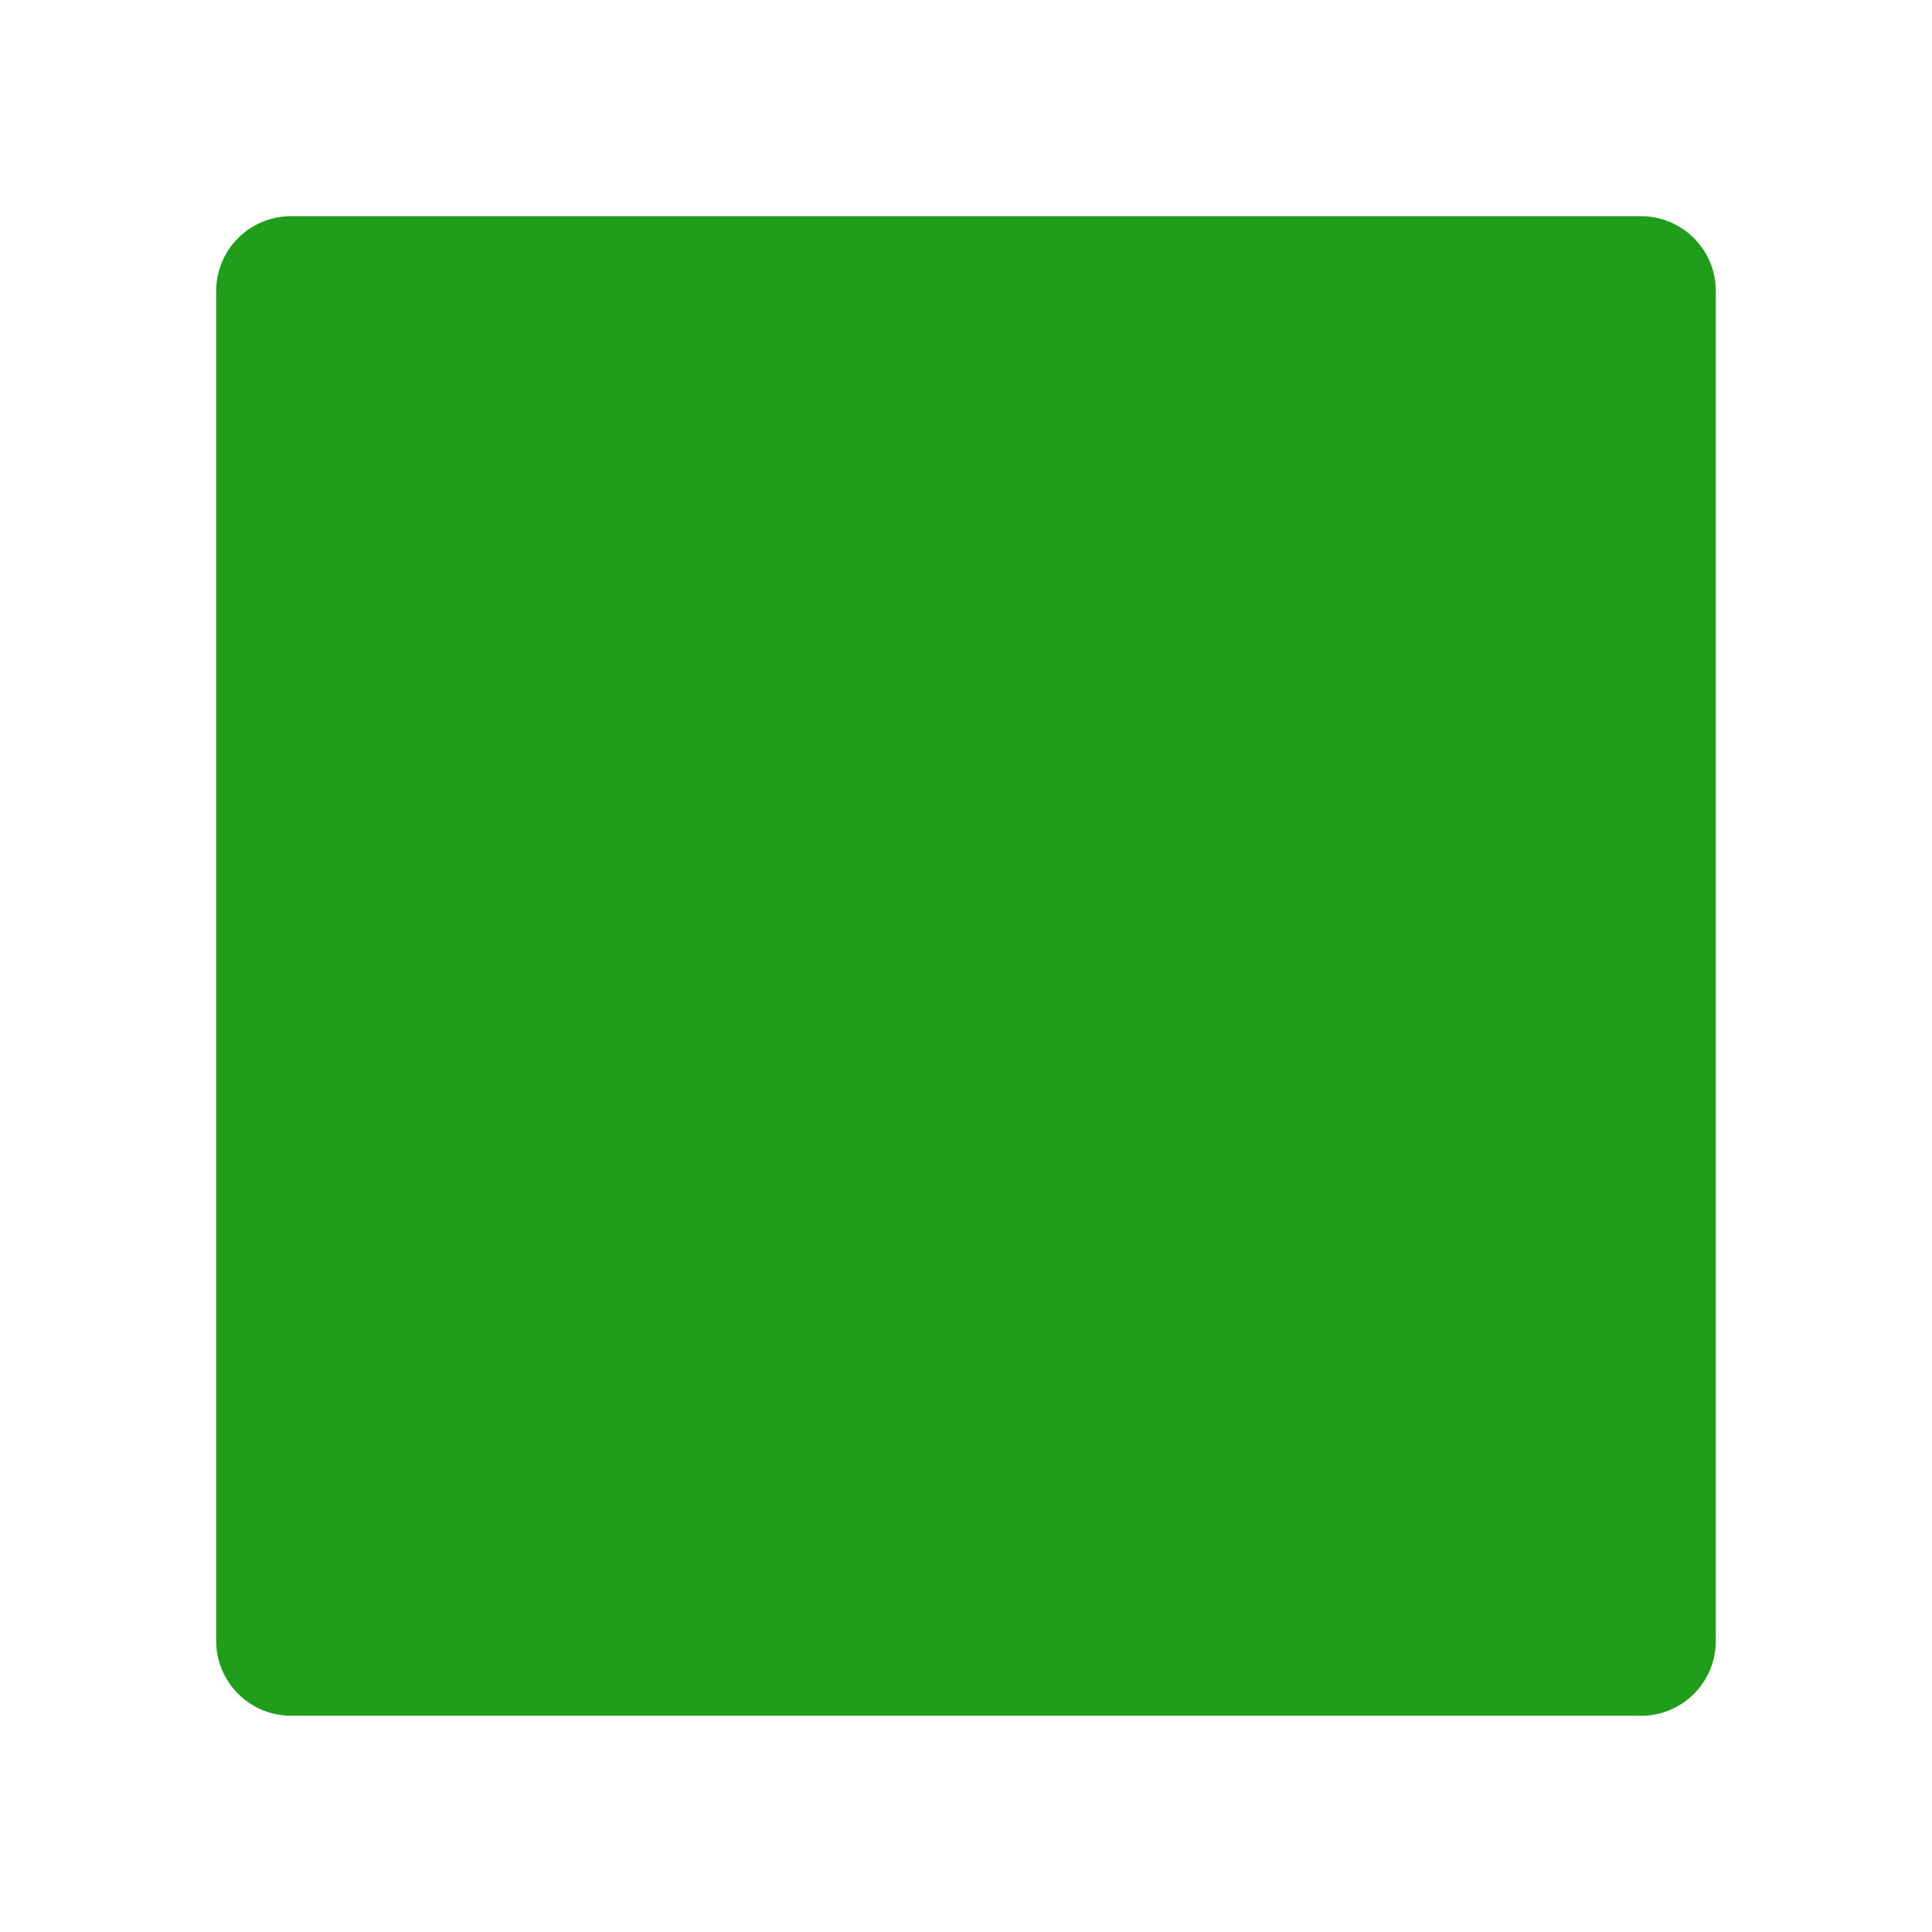
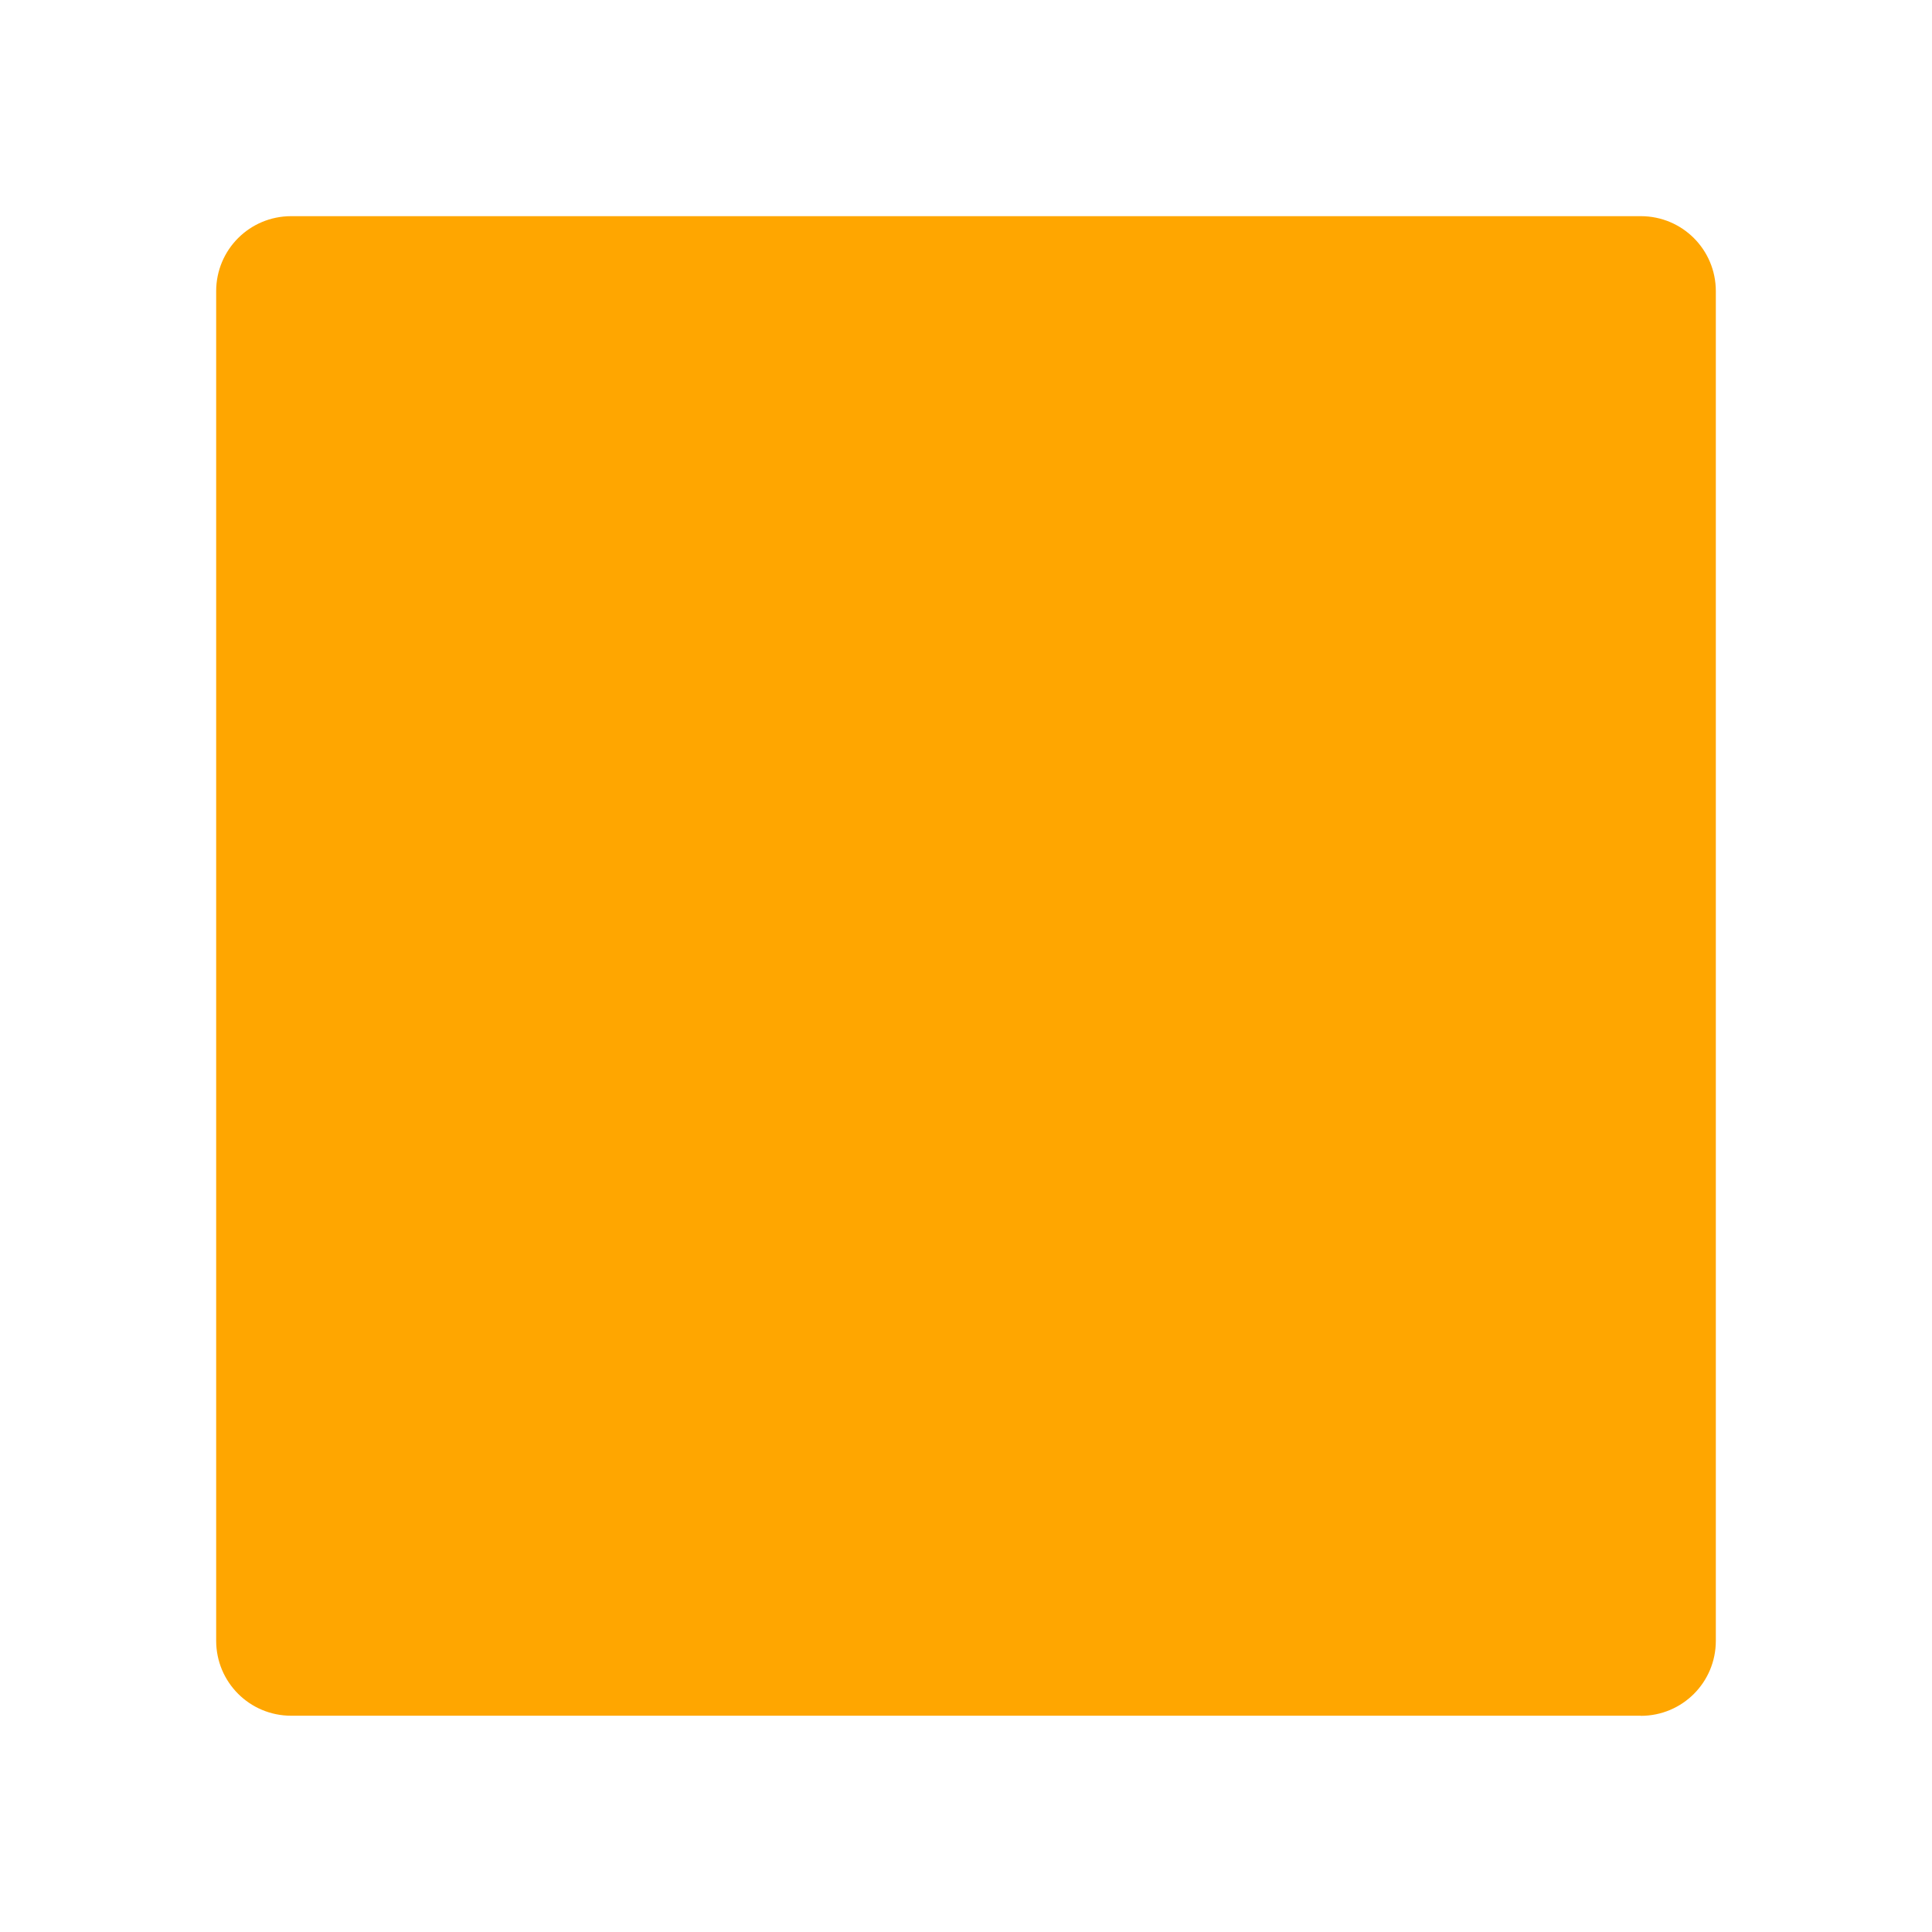
<svg xmlns="http://www.w3.org/2000/svg" width="18" height="18" version="1.1" id="svg1010">
  <defs id="defs1014">
    <linearGradient y2="123.913" y1="4.25" x2="64" x1="64" gradientUnits="userSpaceOnUse" id="SVGID_1_">
      <stop id="stop991" style="stop-color:#FFAB40" offset="0" />
      <stop id="stop993" style="stop-color:#FF6D00" offset="1" />
    </linearGradient>
  </defs>
-   <path id="path1006" style="fill:#209d1b;fill-opacity:1;stroke-width:0.249" d="M 15.287,15.985 H 2.713 c -0.387,0 -0.699,-0.312 -0.699,-0.699 V 2.713 c 0,-0.387 0.312,-0.699 0.699,-0.699 H 15.287 c 0.387,0 0.699,0.312 0.699,0.699 V 15.287 c 0,0.387 -0.312,0.699 -0.699,0.699 z" />
+   <path id="path1006" style="fill:#ffa600;fill-opacity:1;stroke-width:0.249" d="M 15.287,15.985 H 2.713 c -0.387,0 -0.699,-0.312 -0.699,-0.699 V 2.713 c 0,-0.387 0.312,-0.699 0.699,-0.699 H 15.287 c 0.387,0 0.699,0.312 0.699,0.699 V 15.287 c 0,0.387 -0.312,0.699 -0.699,0.699 z" />
</svg>
